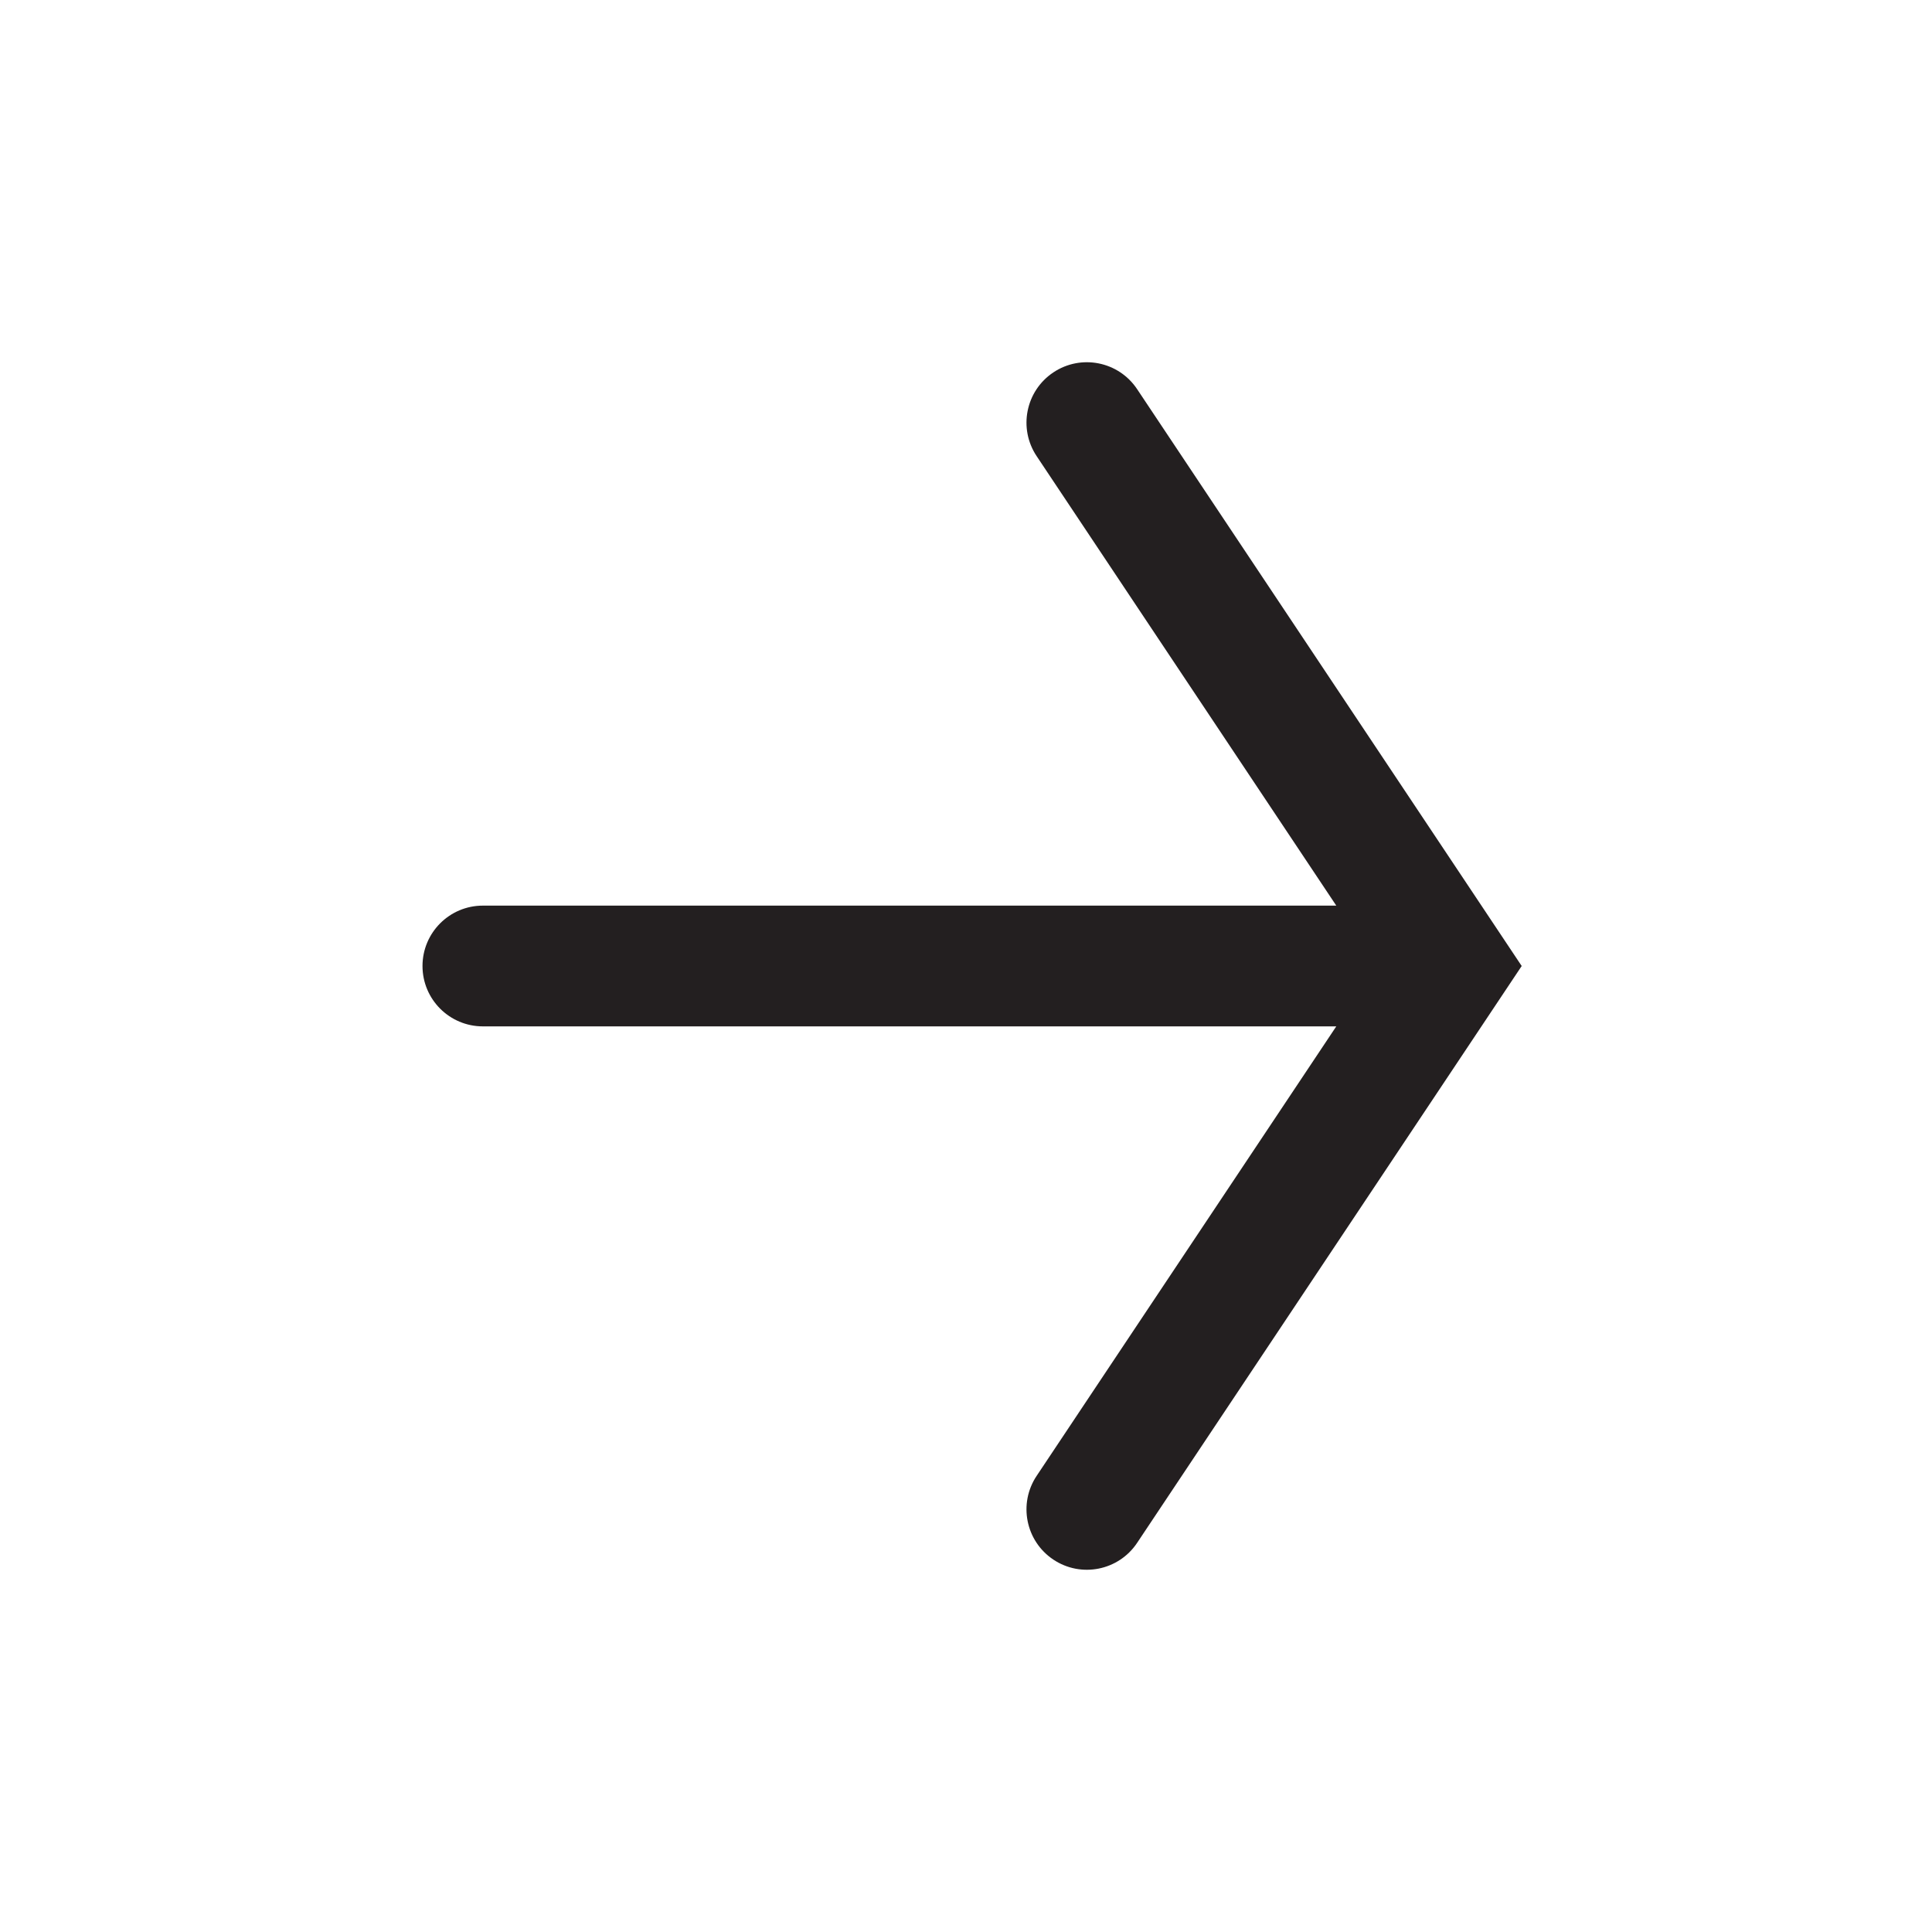
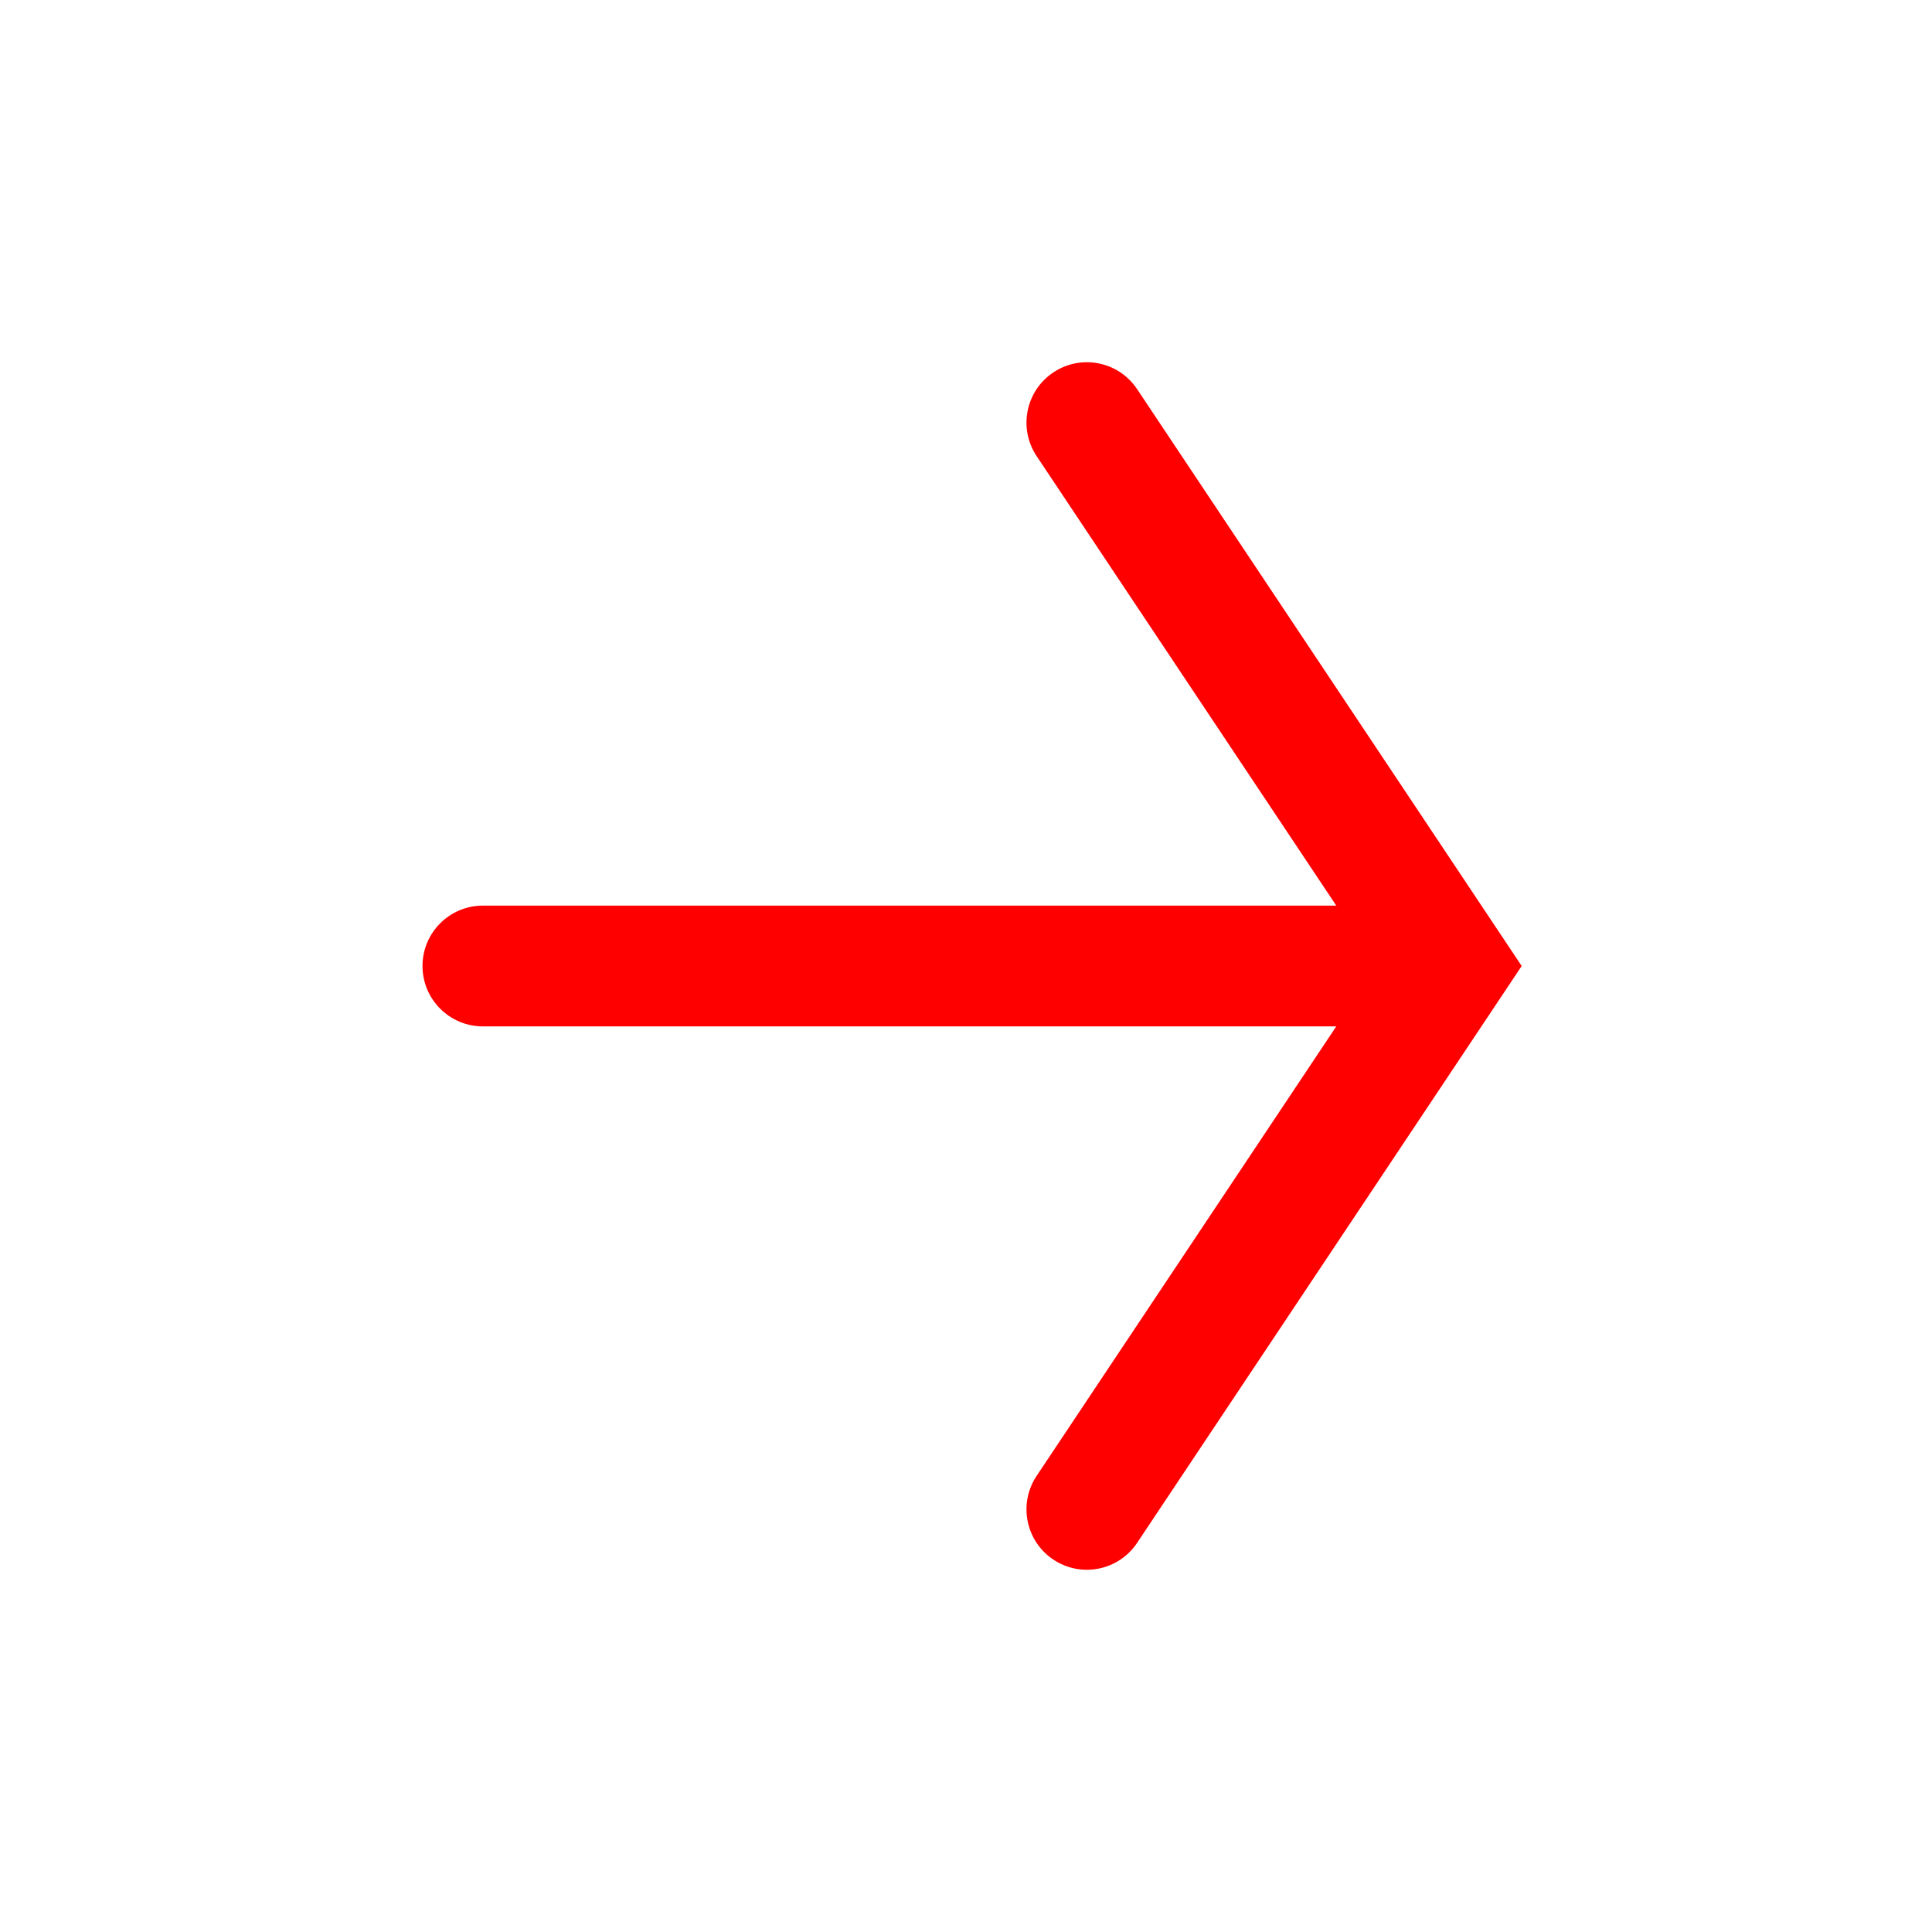
<svg xmlns="http://www.w3.org/2000/svg" viewBox="0 0 32 32">
  <defs>
-     <style color="#E0041D" fill="#E0041D">.cls-1{fill:#231f20;}</style>
+     <style>.cls-1{fill:red;}</style>
  </defs>
  <g id="Next">
    <path class="cls-1" d="M25.204,16l-6.37,9.555A1,1,0,0,1,17.17,24.445L22.133,17H7.998a1,1,0,0,1,0-2H22.133L17.17,7.555A1,1,0,0,1,18.834,6.445Z" />
  </g>
</svg>
